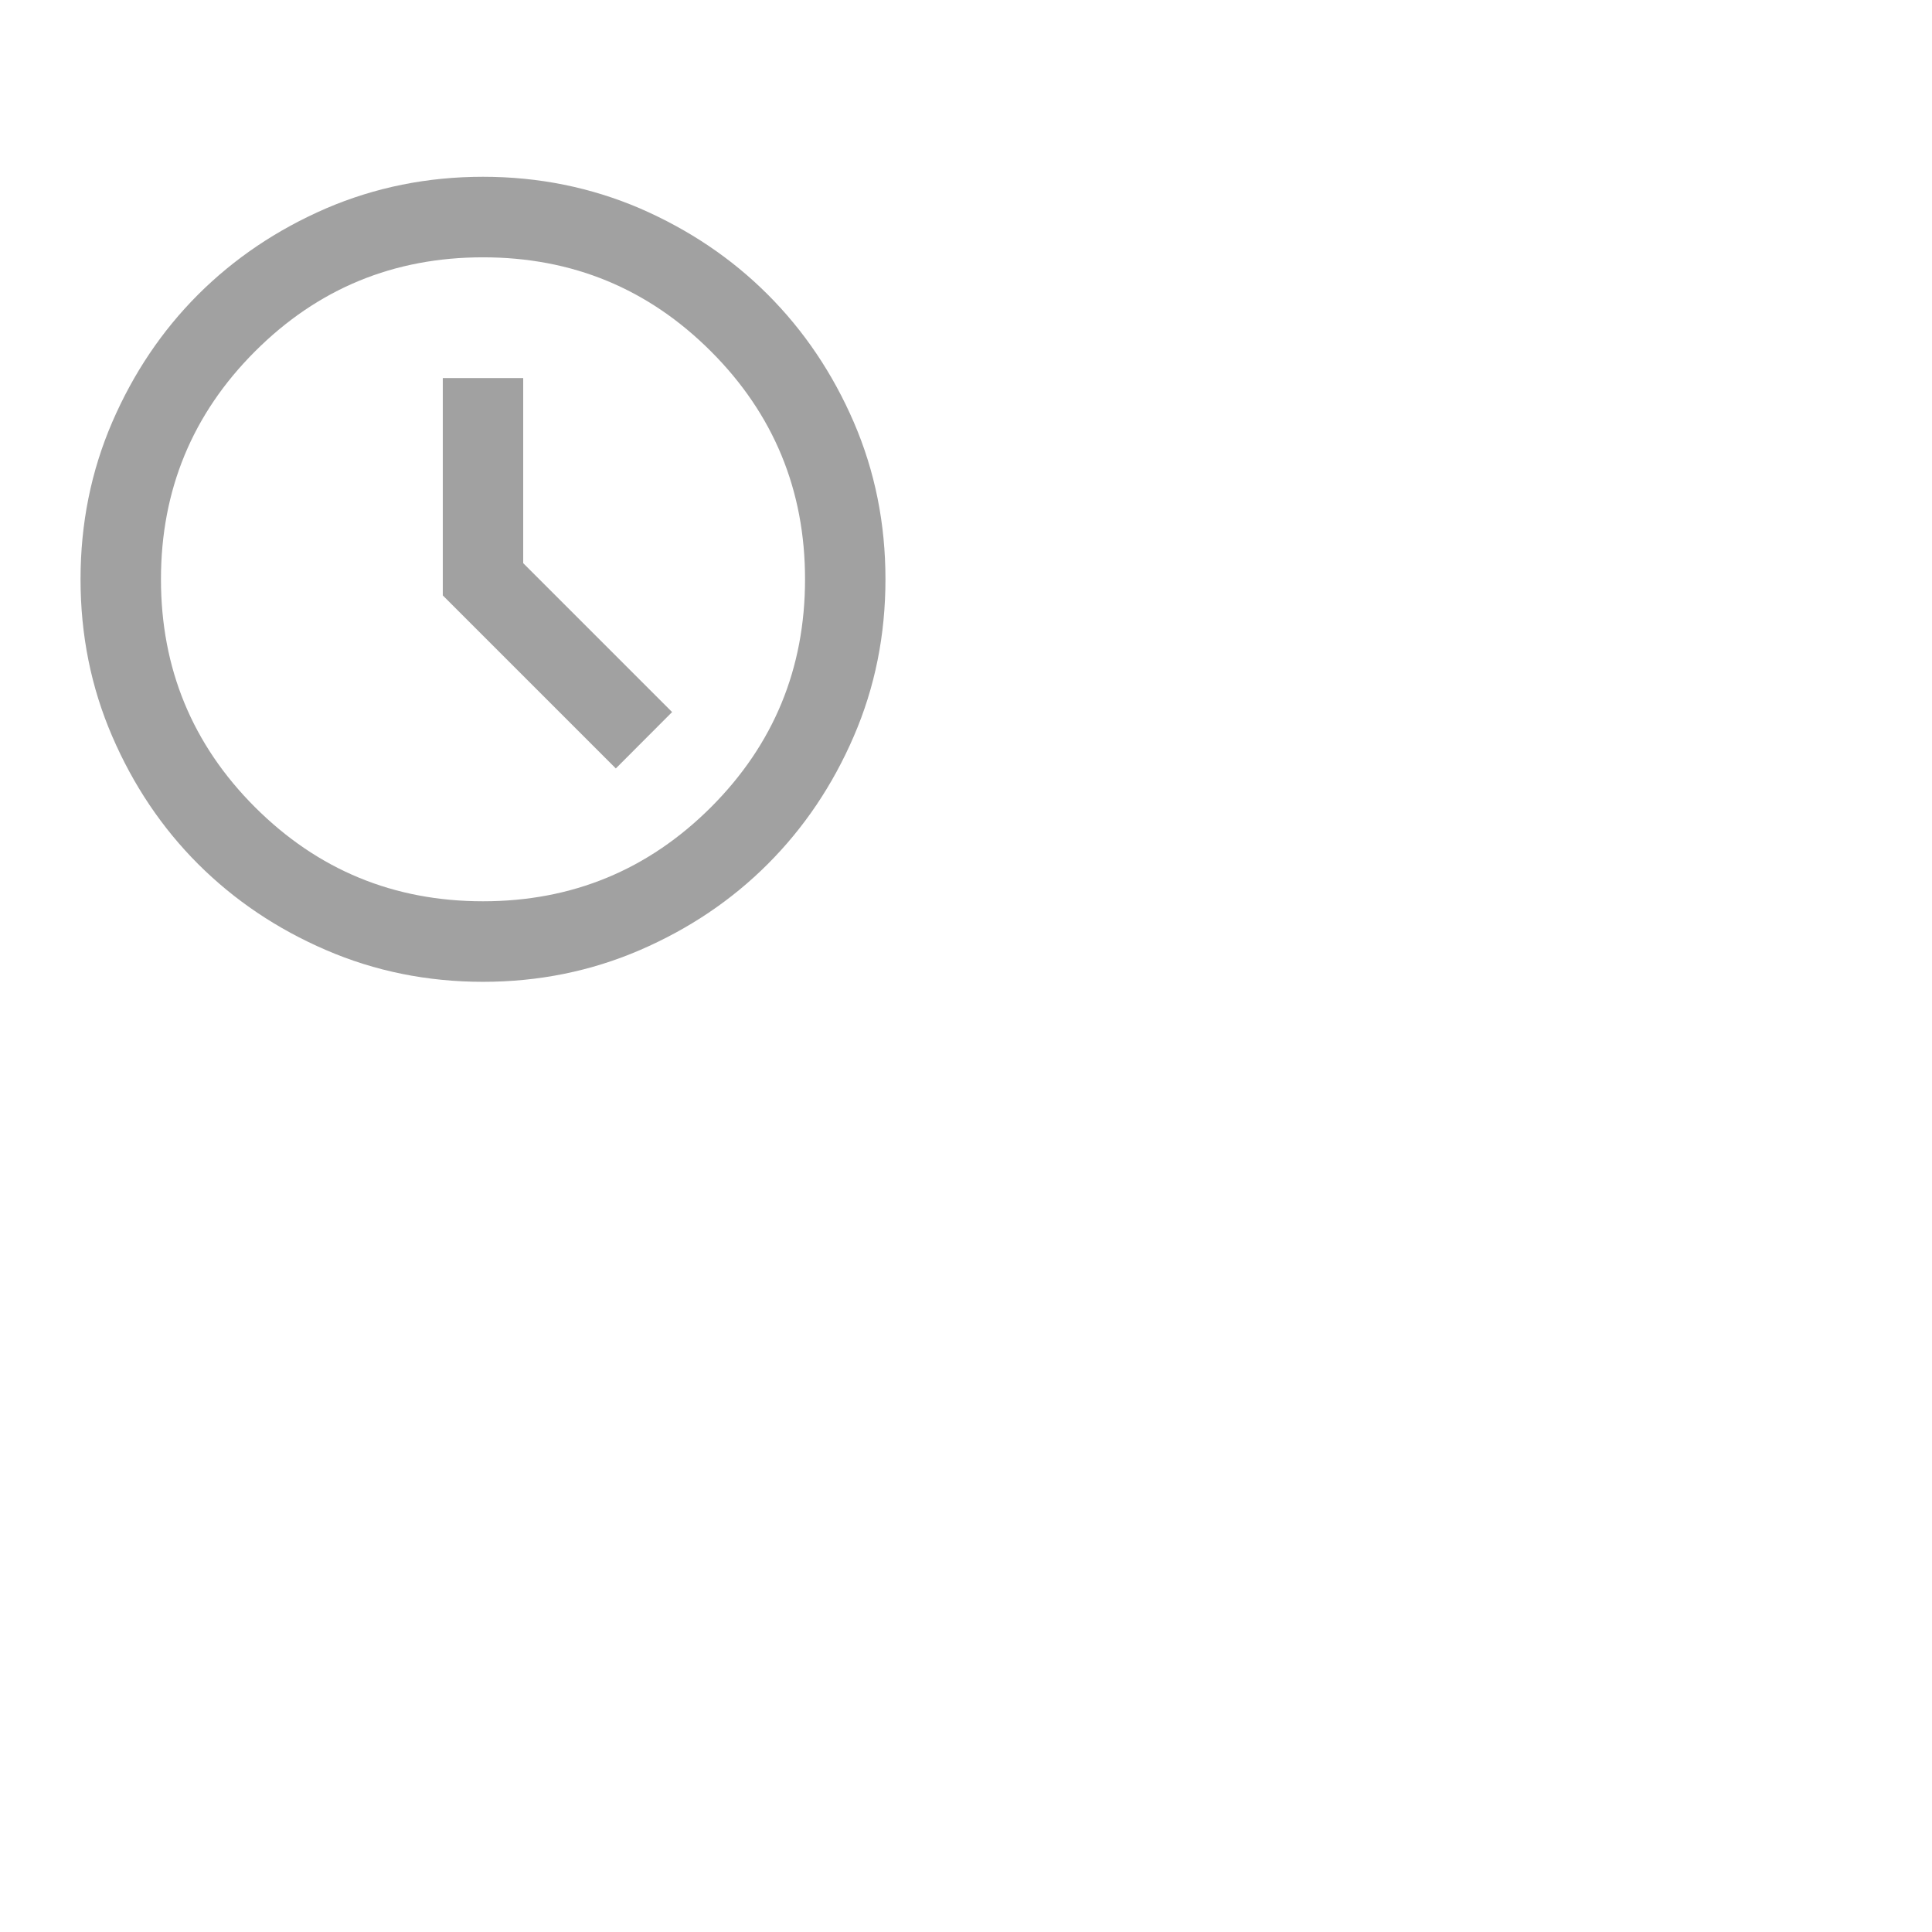
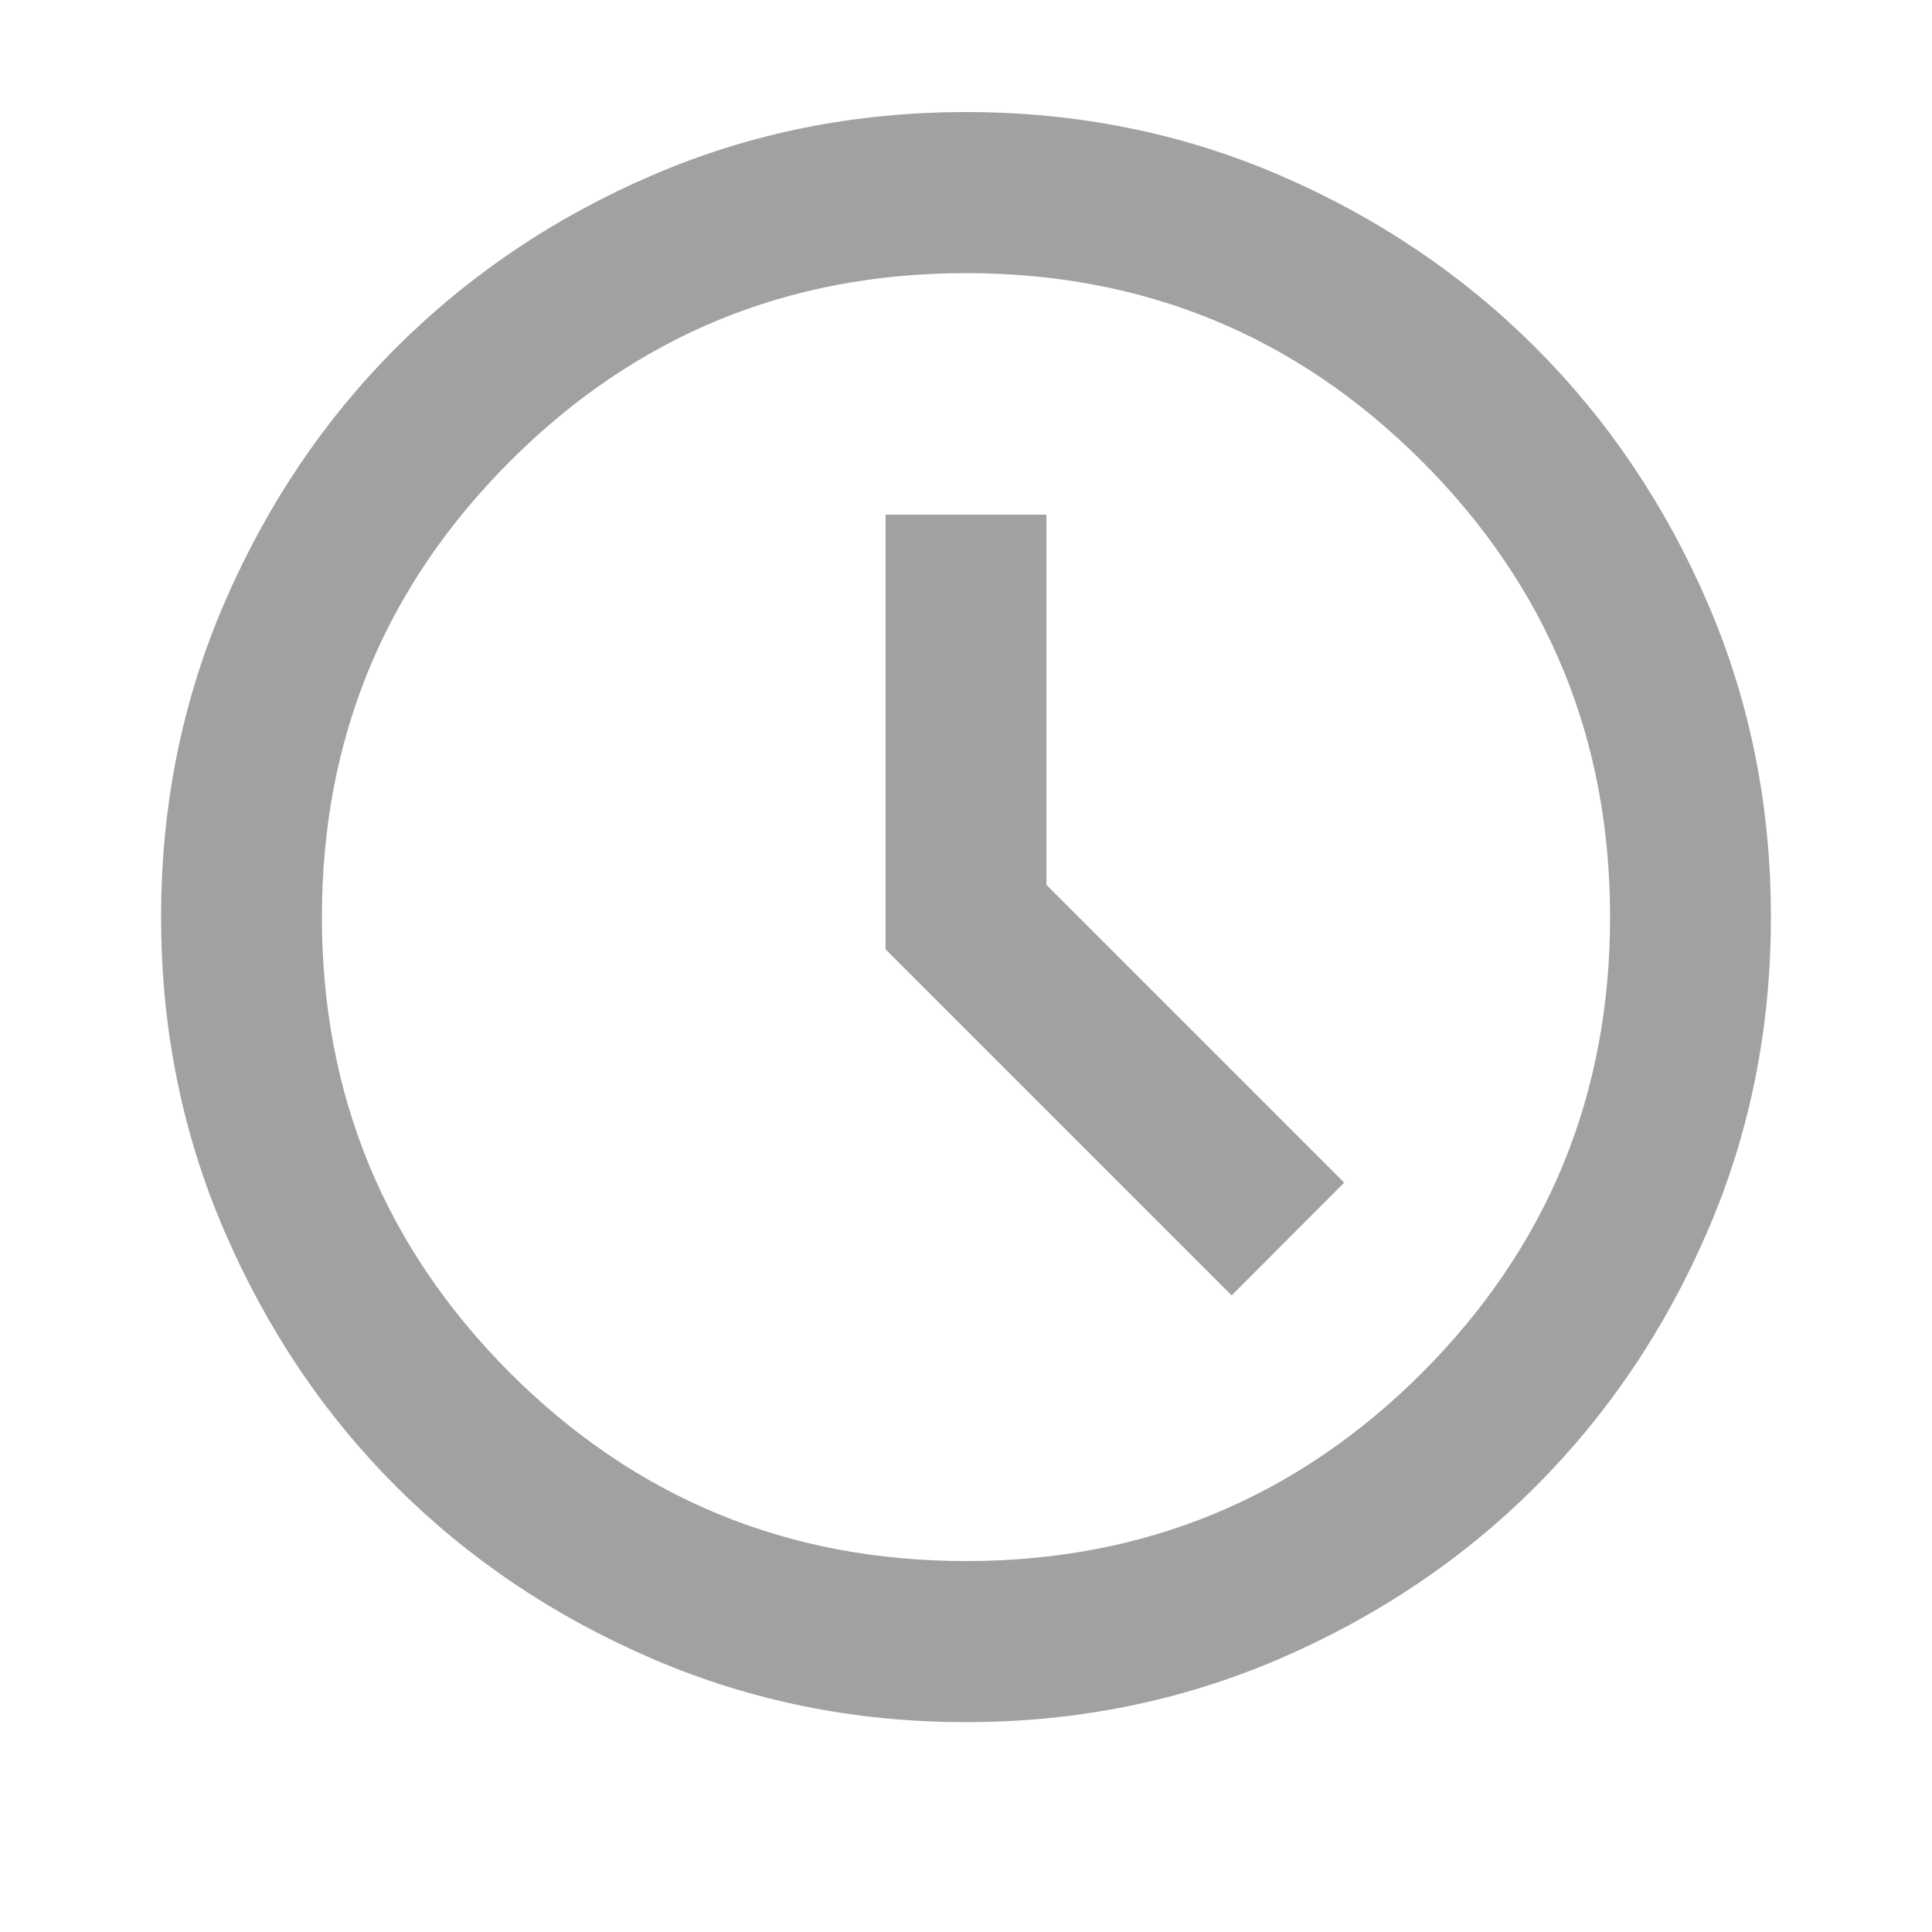
- <svg xmlns="http://www.w3.org/2000/svg" width="16" height="16" viewBox="0 0 16 16" fill="none">
-   <mask id="mask0_25_433" style="mask-type:alpha" maskUnits="userSpaceOnUse" x="0" y="0" width="8" height="9">
-     <rect y="0.797" width="8" height="8" fill="#D9D9D9" />
-   </mask>
-   <g mask="url(#mask0_25_433)">
-     <path d="M5.1 6.364L5.566 5.897L4.333 4.664V3.131H3.667V4.931L5.1 6.364ZM4 8.131C3.539 8.131 3.105 8.043 2.7 7.868C2.294 7.693 1.942 7.456 1.641 7.156C1.341 6.856 1.104 6.503 0.929 6.097C0.754 5.692 0.667 5.259 0.667 4.797C0.667 4.336 0.754 3.903 0.929 3.497C1.104 3.092 1.341 2.739 1.641 2.439C1.942 2.139 2.294 1.902 2.7 1.726C3.105 1.552 3.539 1.464 4 1.464C4.461 1.464 4.894 1.552 5.3 1.726C5.705 1.902 6.058 2.139 6.358 2.439C6.658 2.739 6.896 3.092 7.071 3.497C7.246 3.903 7.333 4.336 7.333 4.797C7.333 5.259 7.246 5.692 7.071 6.097C6.896 6.503 6.658 6.856 6.358 7.156C6.058 7.456 5.705 7.693 5.3 7.868C4.894 8.043 4.461 8.131 4 8.131ZM4 7.464C4.739 7.464 5.368 7.204 5.888 6.685C6.407 6.166 6.667 5.536 6.667 4.797C6.667 4.059 6.407 3.429 5.888 2.91C5.368 2.39 4.739 2.131 4 2.131C3.261 2.131 2.632 2.39 2.112 2.91C1.593 3.429 1.333 4.059 1.333 4.797C1.333 5.536 1.593 6.166 2.112 6.685C2.632 7.204 3.261 7.464 4 7.464Z" fill="#A1A1A1" />
-   </g>
+ <svg xmlns="http://www.w3.org/2000/svg" width="8" height="8" viewBox="0 0 8 8" fill="none">
+   <path d="M5.1 5.364L5.566 4.897L4.333 3.664V2.131H3.667V3.931L5.1 5.364ZM4 7.131C3.539 7.131 3.105 7.043 2.7 6.868C2.294 6.693 1.942 6.456 1.641 6.156C1.341 5.856 1.104 5.503 0.929 5.097C0.754 4.692 0.667 4.258 0.667 3.797C0.667 3.336 0.754 2.903 0.929 2.497C1.104 2.092 1.341 1.739 1.641 1.439C1.942 1.139 2.294 0.901 2.7 0.726C3.105 0.551 3.539 0.464 4 0.464C4.461 0.464 4.894 0.551 5.3 0.726C5.705 0.901 6.058 1.139 6.358 1.439C6.658 1.739 6.896 2.092 7.071 2.497C7.246 2.903 7.333 3.336 7.333 3.797C7.333 4.258 7.246 4.692 7.071 5.097C6.896 5.503 6.658 5.856 6.358 6.156C6.058 6.456 5.705 6.693 5.3 6.868C4.894 7.043 4.461 7.131 4 7.131ZM4 6.464C4.739 6.464 5.368 6.204 5.888 5.685C6.407 5.165 6.667 4.536 6.667 3.797C6.667 3.058 6.407 2.429 5.888 1.91C5.368 1.39 4.739 1.131 4 1.131C3.261 1.131 2.632 1.39 2.112 1.91C1.593 2.429 1.333 3.058 1.333 3.797C1.333 4.536 1.593 5.165 2.112 5.685C2.632 6.204 3.261 6.464 4 6.464Z" fill="#A1A1A1" />
</svg>
